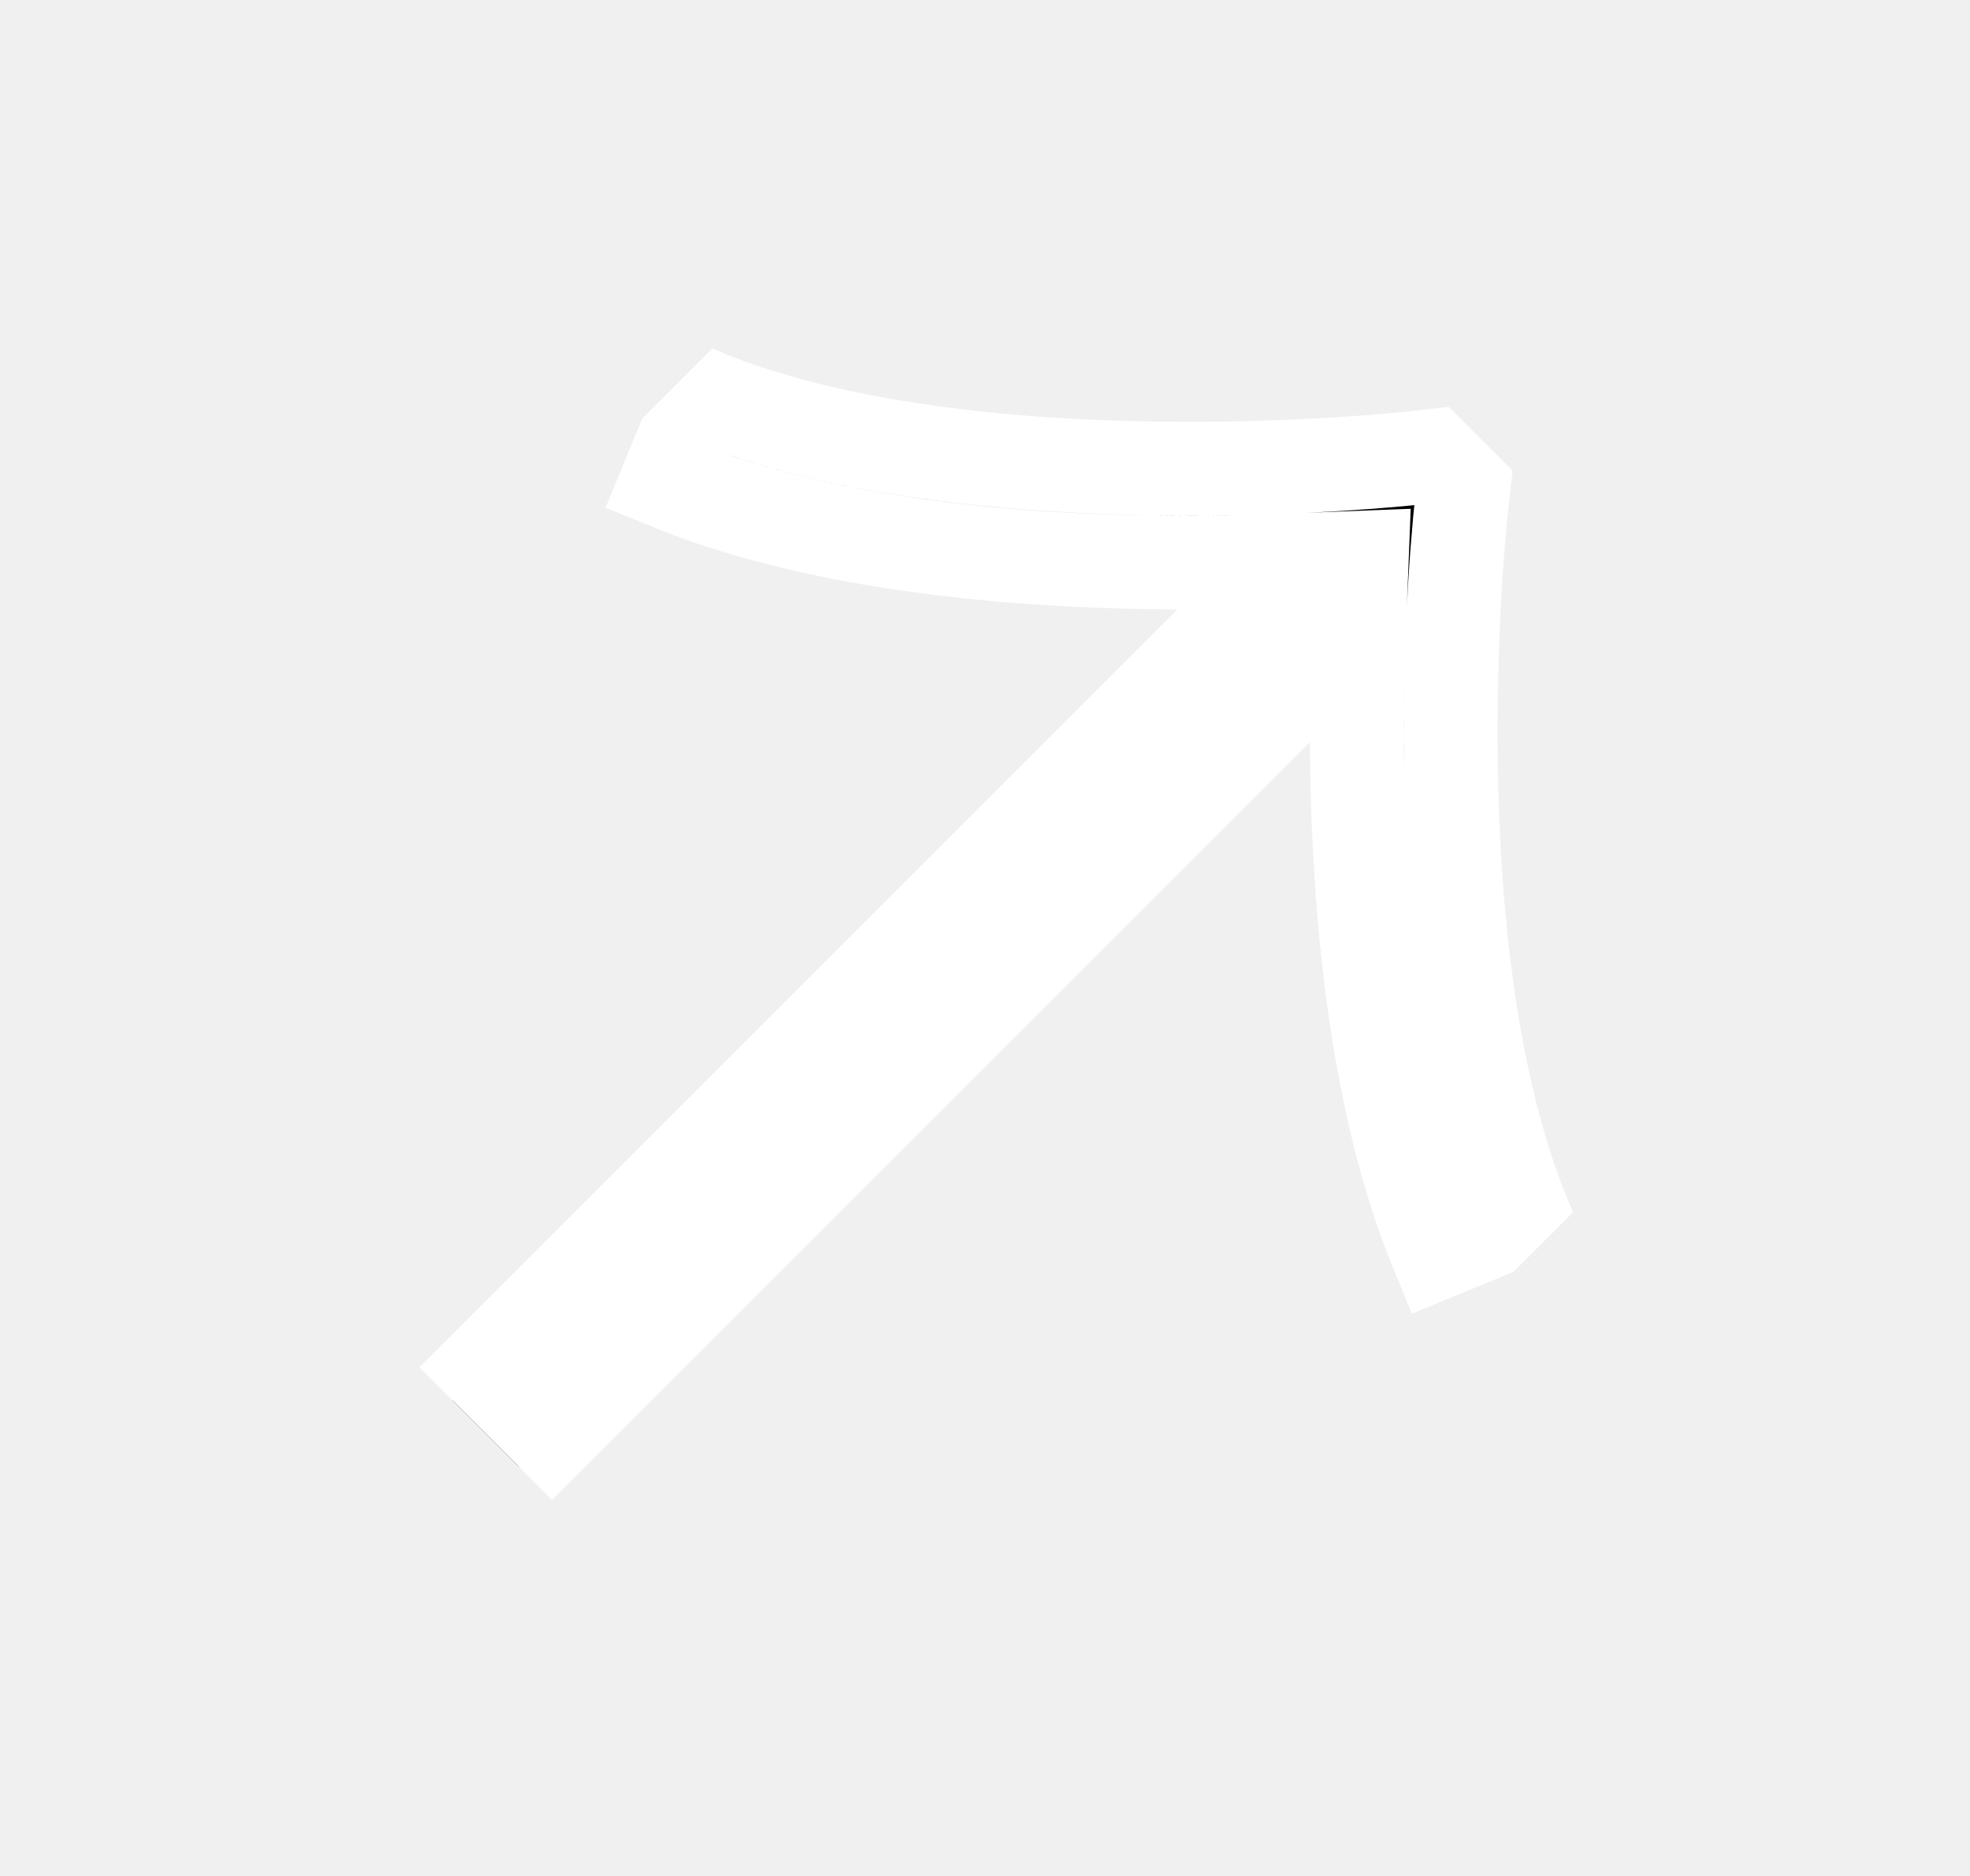
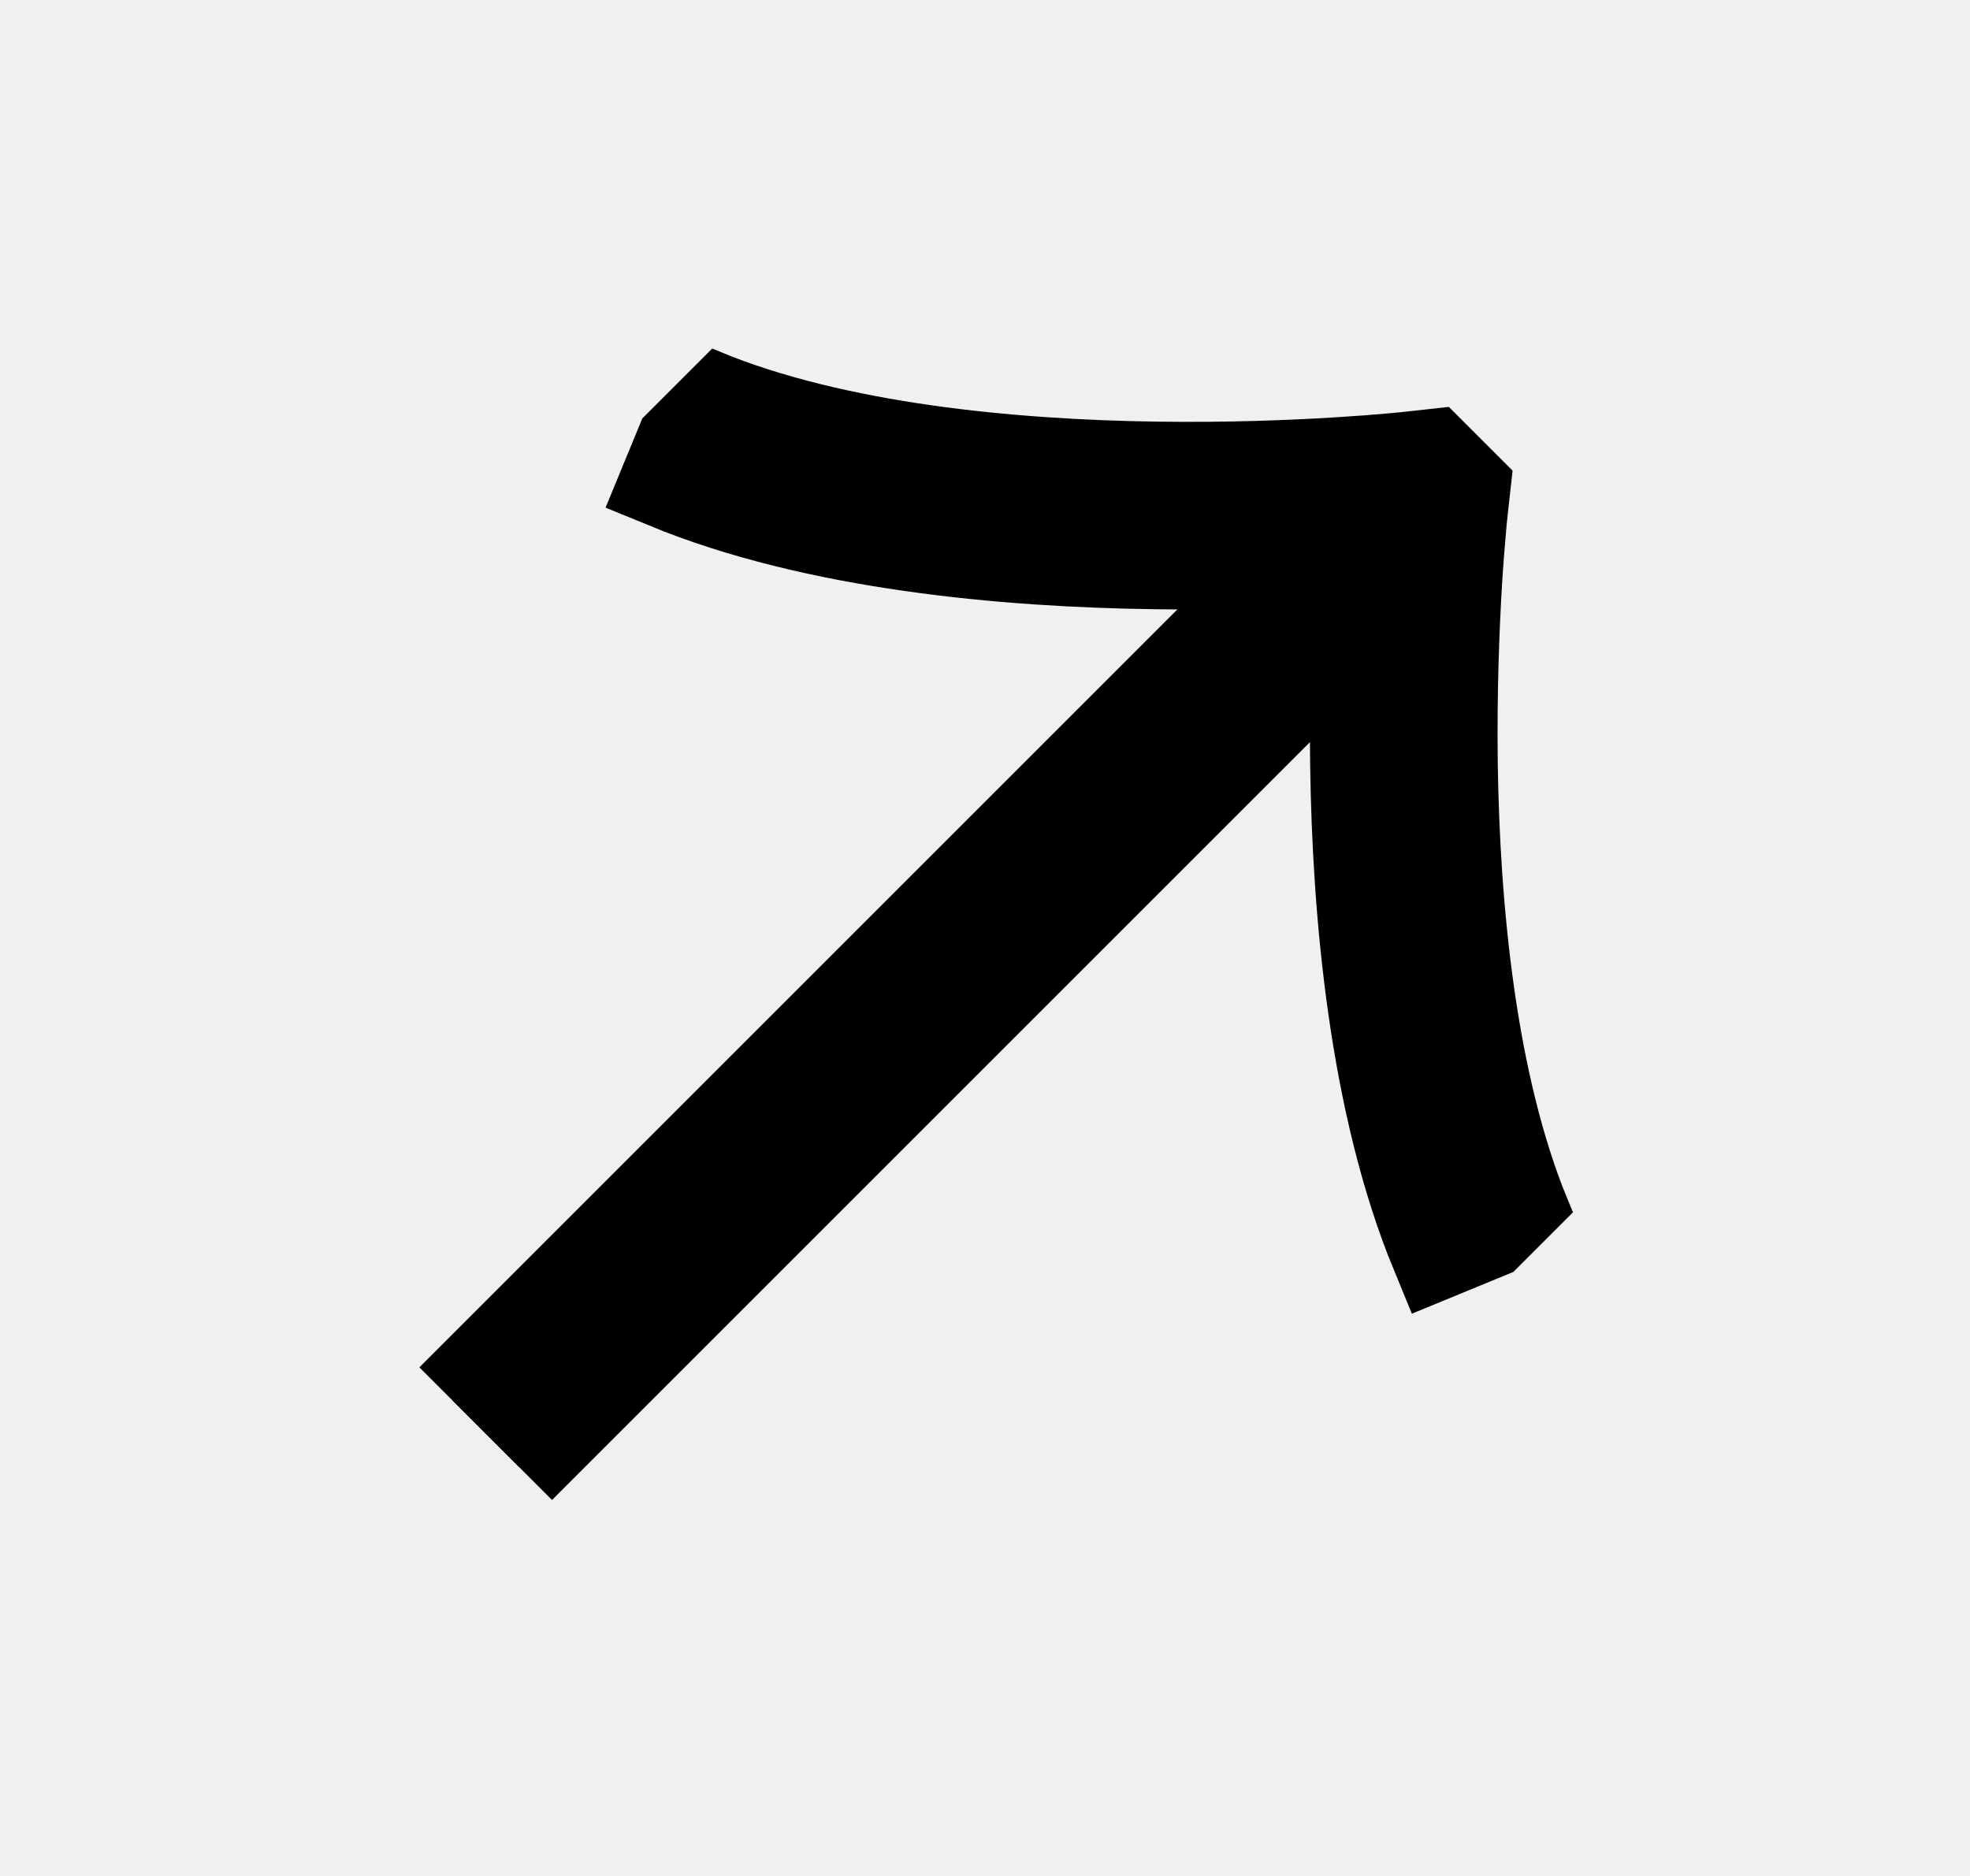
<svg xmlns="http://www.w3.org/2000/svg" width="21" height="20" viewBox="0 0 21 20" fill="none">
  <g clip-path="url(#clip0_829_133)">
-     <path fill-rule="evenodd" clip-rule="evenodd" d="M13.78 5.975C13.356 5.992 12.854 6.003 12.308 5.995C10.723 5.973 8.701 5.796 7.108 5.14L7.489 4.215C8.902 4.797 10.768 4.973 12.322 4.995C13.091 5.006 13.768 4.979 14.254 4.949C14.496 4.934 14.69 4.919 14.822 4.907C14.888 4.901 14.939 4.896 14.973 4.893L15.011 4.889L15.02 4.888L15.021 4.888L15.643 4.819L15.574 5.44L15.574 5.442L15.573 5.451L15.569 5.489C15.565 5.523 15.56 5.574 15.555 5.64C15.543 5.772 15.527 5.966 15.512 6.208C15.483 6.693 15.456 7.371 15.466 8.14C15.488 9.693 15.665 11.56 16.246 12.973L15.322 13.353C14.666 11.761 14.489 9.738 14.466 8.154C14.459 7.607 14.47 7.106 14.487 6.682L5.531 15.638L4.824 14.931L13.78 5.975Z" fill="currentColor" stroke="white" />
+     <path fill-rule="evenodd" clip-rule="evenodd" d="M13.78 5.975C13.356 5.992 12.854 6.003 12.308 5.995C10.723 5.973 8.701 5.796 7.108 5.14L7.489 4.215C8.902 4.797 10.768 4.973 12.322 4.995C13.091 5.006 13.768 4.979 14.254 4.949C14.496 4.934 14.69 4.919 14.822 4.907C14.888 4.901 14.939 4.896 14.973 4.893L15.011 4.889L15.02 4.888L15.021 4.888L15.643 4.819L15.574 5.44L15.574 5.442L15.573 5.451L15.569 5.489C15.565 5.523 15.56 5.574 15.555 5.64C15.543 5.772 15.527 5.966 15.512 6.208C15.483 6.693 15.456 7.371 15.466 8.14C15.488 9.693 15.665 11.56 16.246 12.973L15.322 13.353C14.666 11.761 14.489 9.738 14.466 8.154C14.459 7.607 14.47 7.106 14.487 6.682L5.531 15.638L4.824 14.931L13.78 5.975Z" fill="currentColor" stroke="currentColor" />
  </g>
  <defs>
    <clipPath id="clip0_829_133">
      <rect width="13" height="15" fill="white" transform="translate(9.79289 19.8997) rotate(-135)" />
    </clipPath>
  </defs>
</svg>
